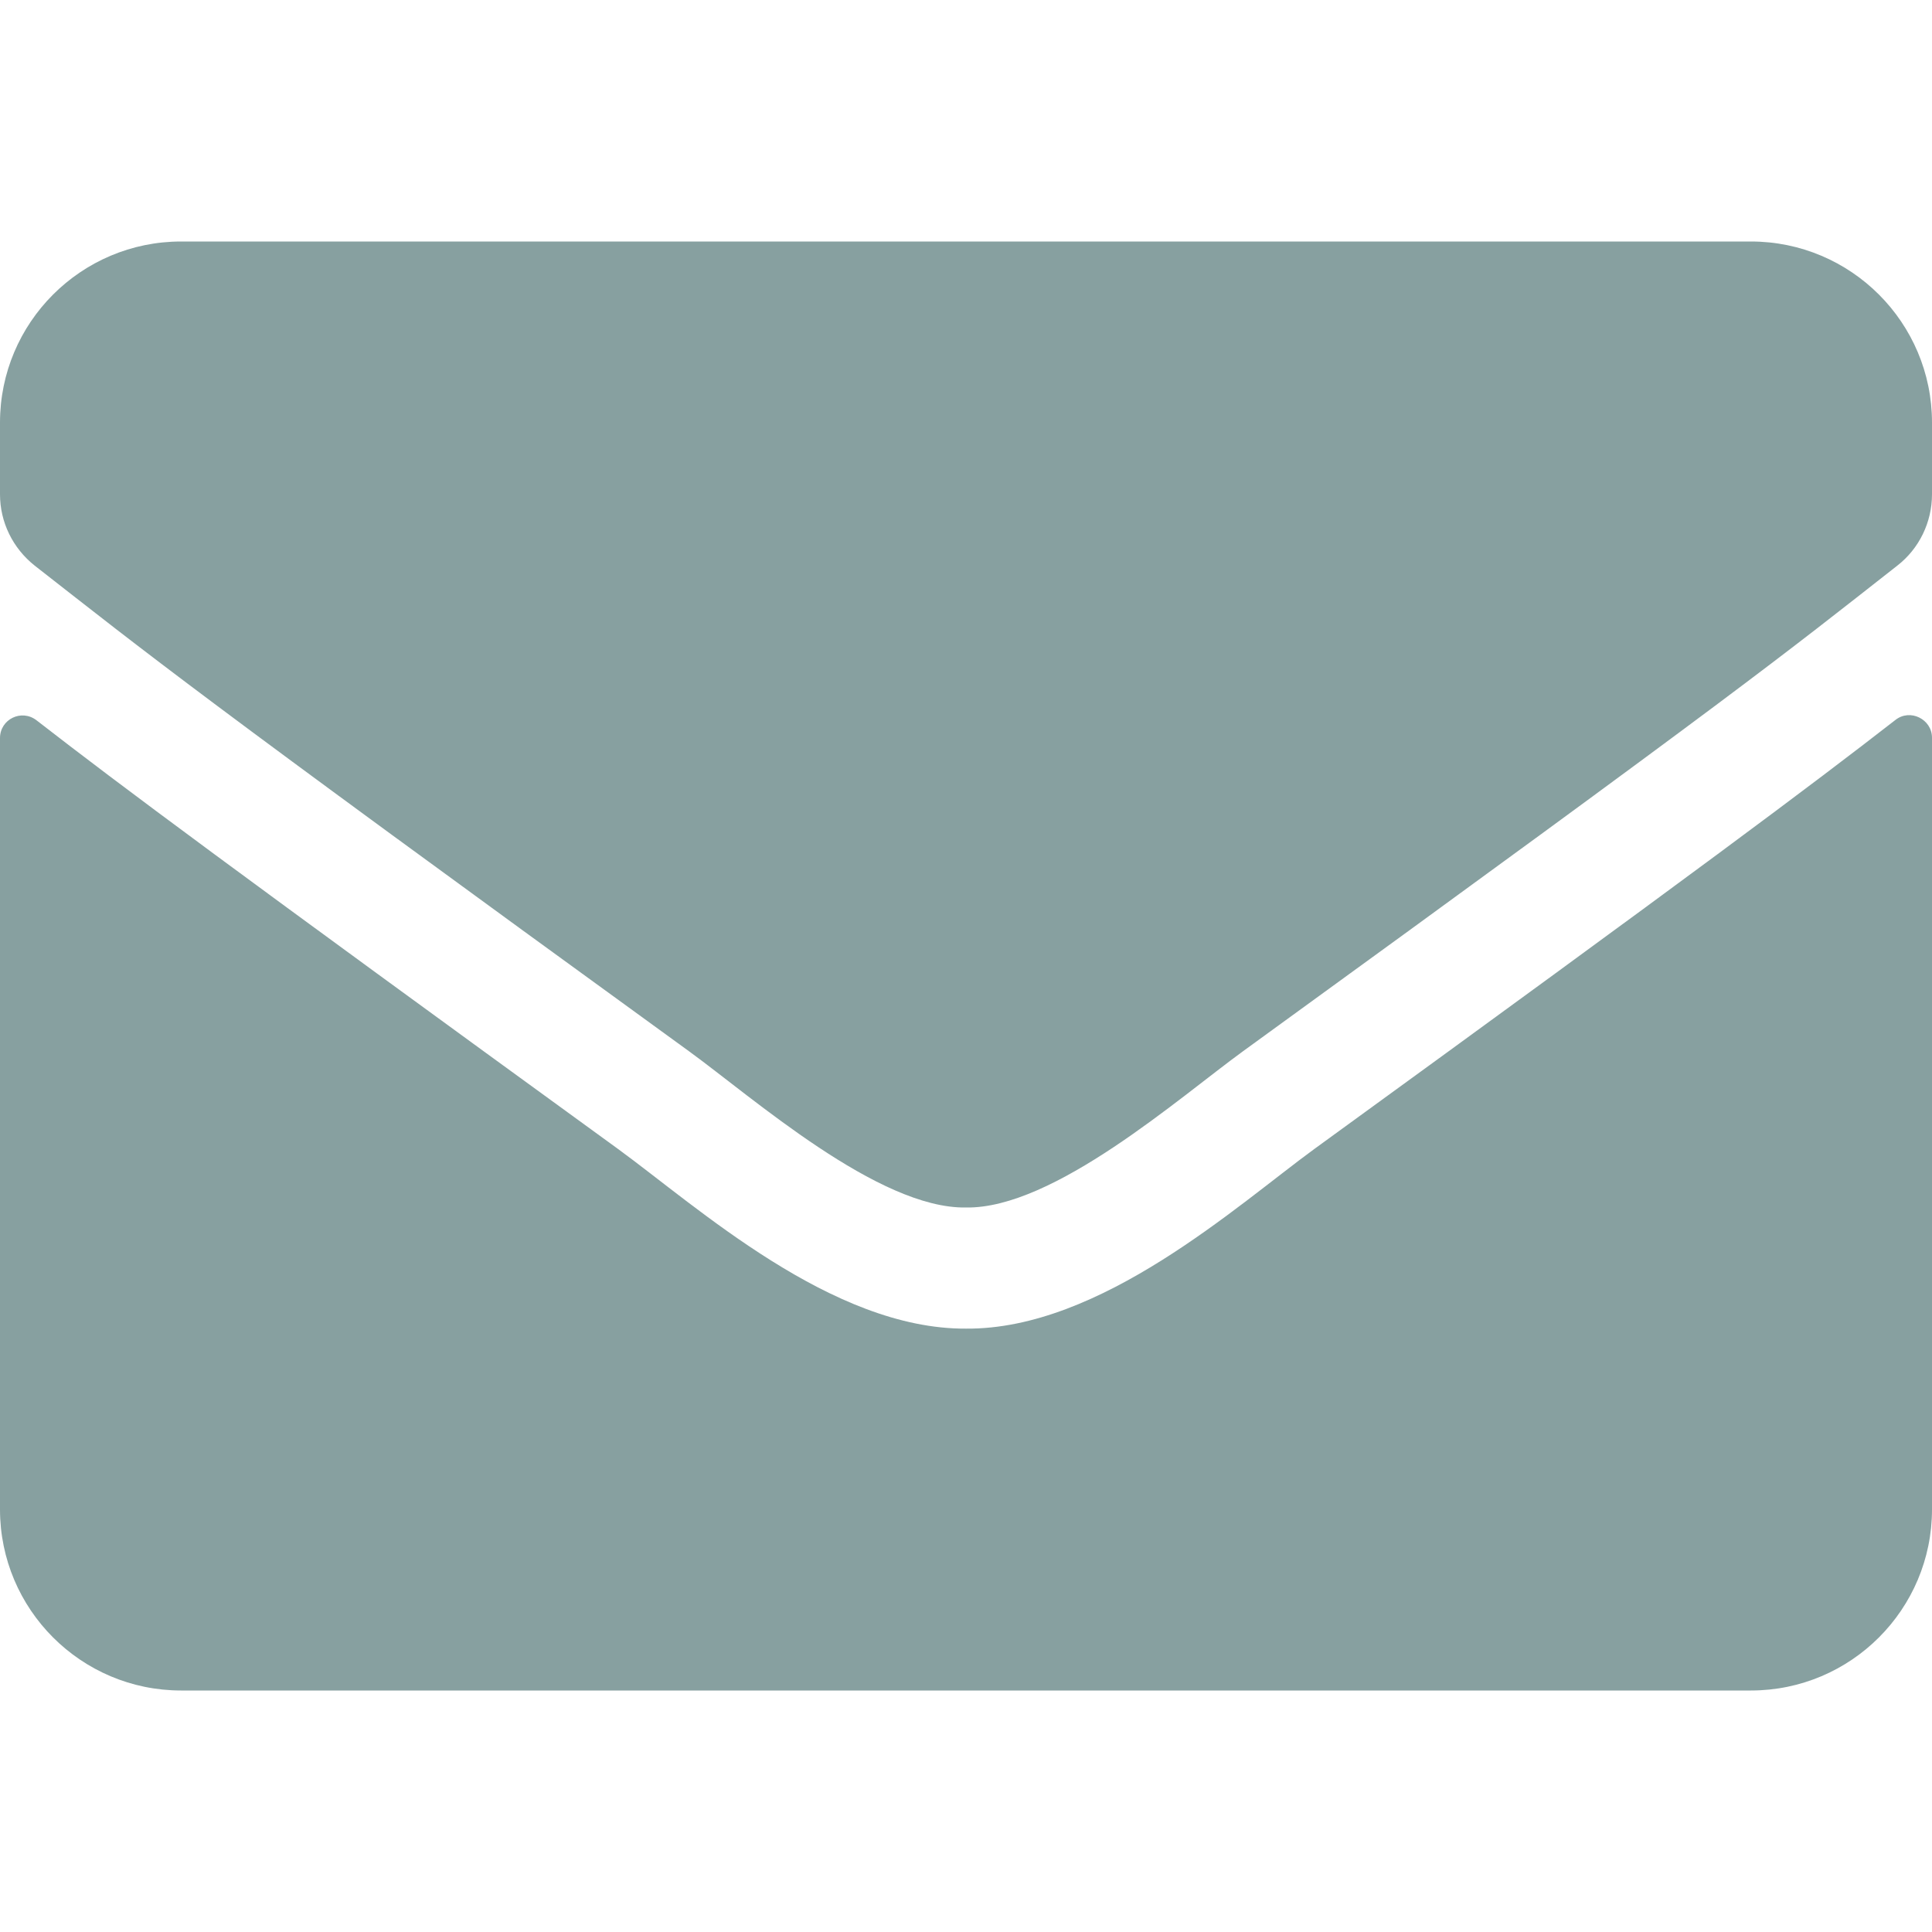
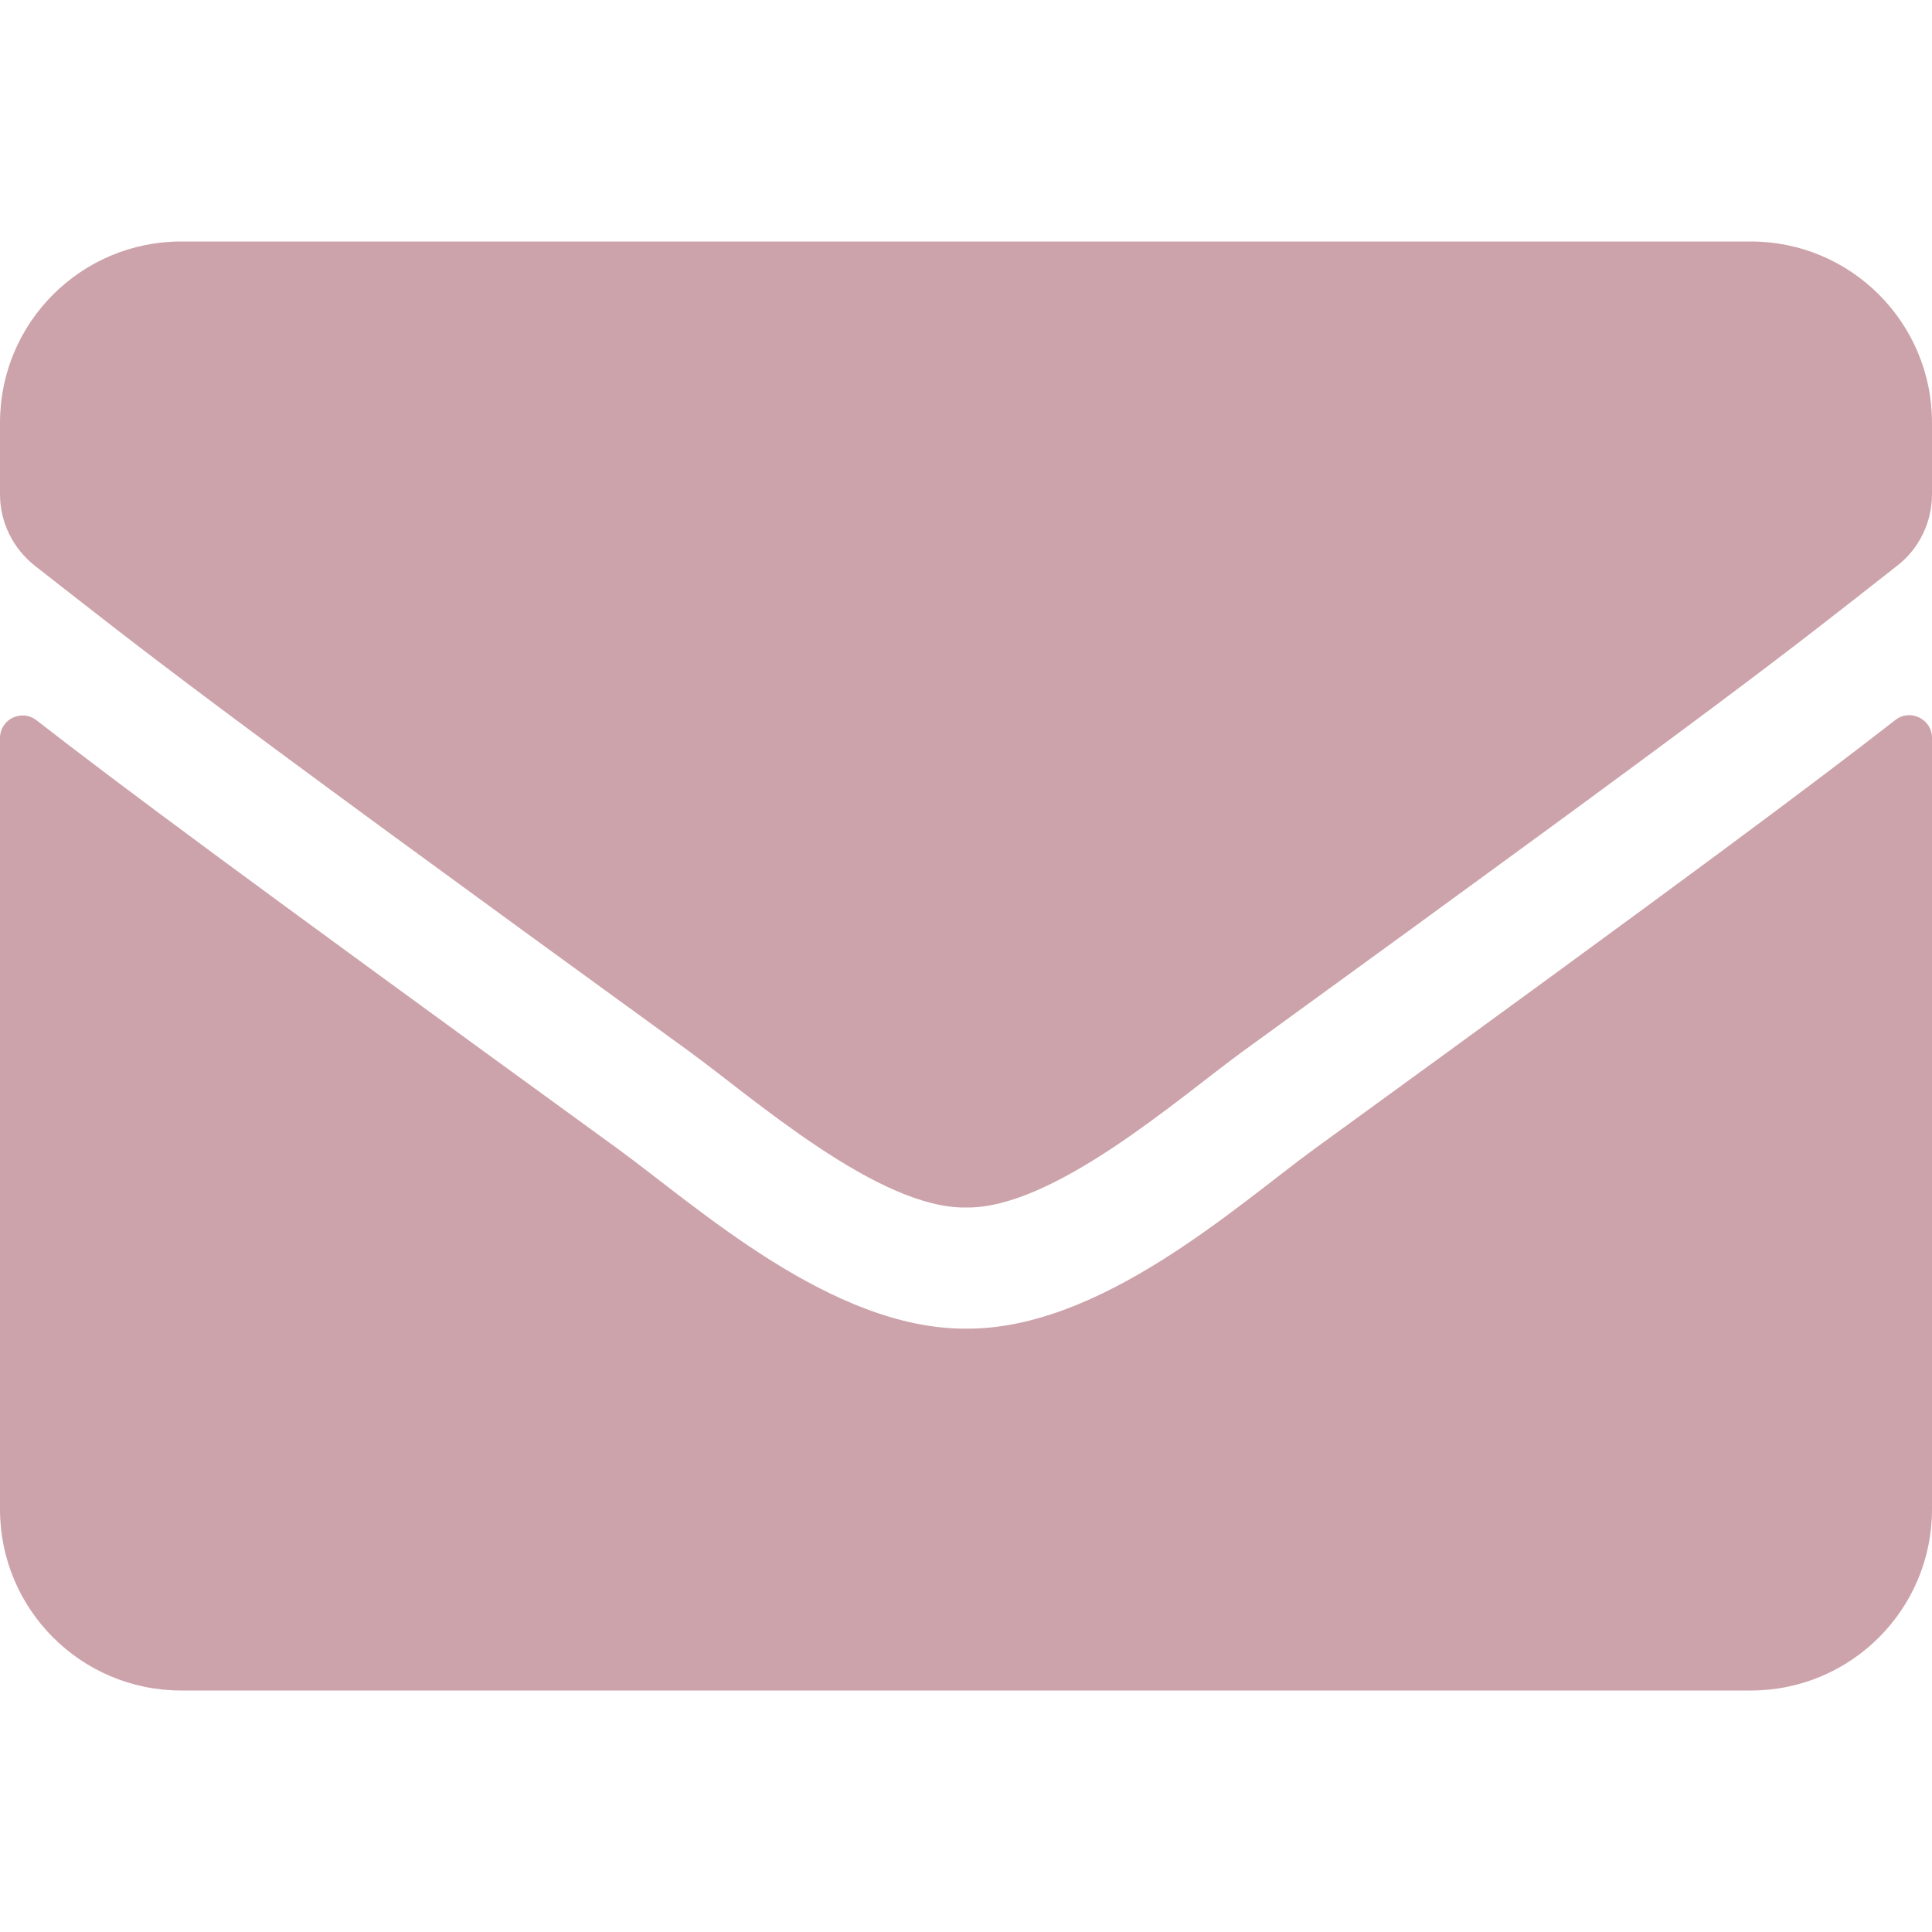
<svg xmlns="http://www.w3.org/2000/svg" aria-hidden="true" focusable="false" data-prefix="fas" data-icon="envelope" class="svg-inline--fa fa-envelope fa-w-16" role="img" viewBox="0 0 512 512">
-   <path fill="#87a0a0" d="M502.3 190.8c3.9-3.1 9.7-.2 9.7 4.7V400c0 26.5-21.5 48-48 48H48c-26.5 0-48-21.5-48-48V195.6c0-5 5.7-7.8 9.7-4.7 22.4 17.4 52.1 39.5 154.1 113.6 21.1 15.4 56.7 47.8 92.2 47.6 35.7.3 72-32.8 92.3-47.6 102-74.1 131.6-96.3 154-113.7zM256 320c23.2.4 56.6-29.2 73.4-41.4 132.7-96.3 142.8-104.7 173.4-128.7 5.8-4.5 9.2-11.5 9.2-18.9v-19c0-26.5-21.5-48-48-48H48C21.5 64 0 85.5 0 112v19c0 7.4 3.4 14.3 9.2 18.9 30.6 23.9 40.7 32.4 173.4 128.7 16.8 12.2 50.2 41.8 73.4 41.4z" />
+   <path fill="#a65b698e" d="M502.3 190.8c3.9-3.1 9.7-.2 9.7 4.7V400c0 26.5-21.5 48-48 48H48c-26.5 0-48-21.5-48-48V195.6c0-5 5.7-7.8 9.7-4.7 22.4 17.4 52.1 39.5 154.1 113.6 21.1 15.4 56.7 47.8 92.2 47.6 35.7.3 72-32.8 92.3-47.6 102-74.1 131.6-96.3 154-113.7zM256 320c23.2.4 56.6-29.2 73.4-41.4 132.7-96.3 142.8-104.7 173.4-128.7 5.8-4.5 9.2-11.5 9.2-18.9v-19c0-26.5-21.5-48-48-48H48C21.5 64 0 85.5 0 112v19c0 7.4 3.4 14.3 9.2 18.9 30.6 23.9 40.7 32.4 173.4 128.7 16.8 12.2 50.2 41.8 73.4 41.4z" />
</svg>
